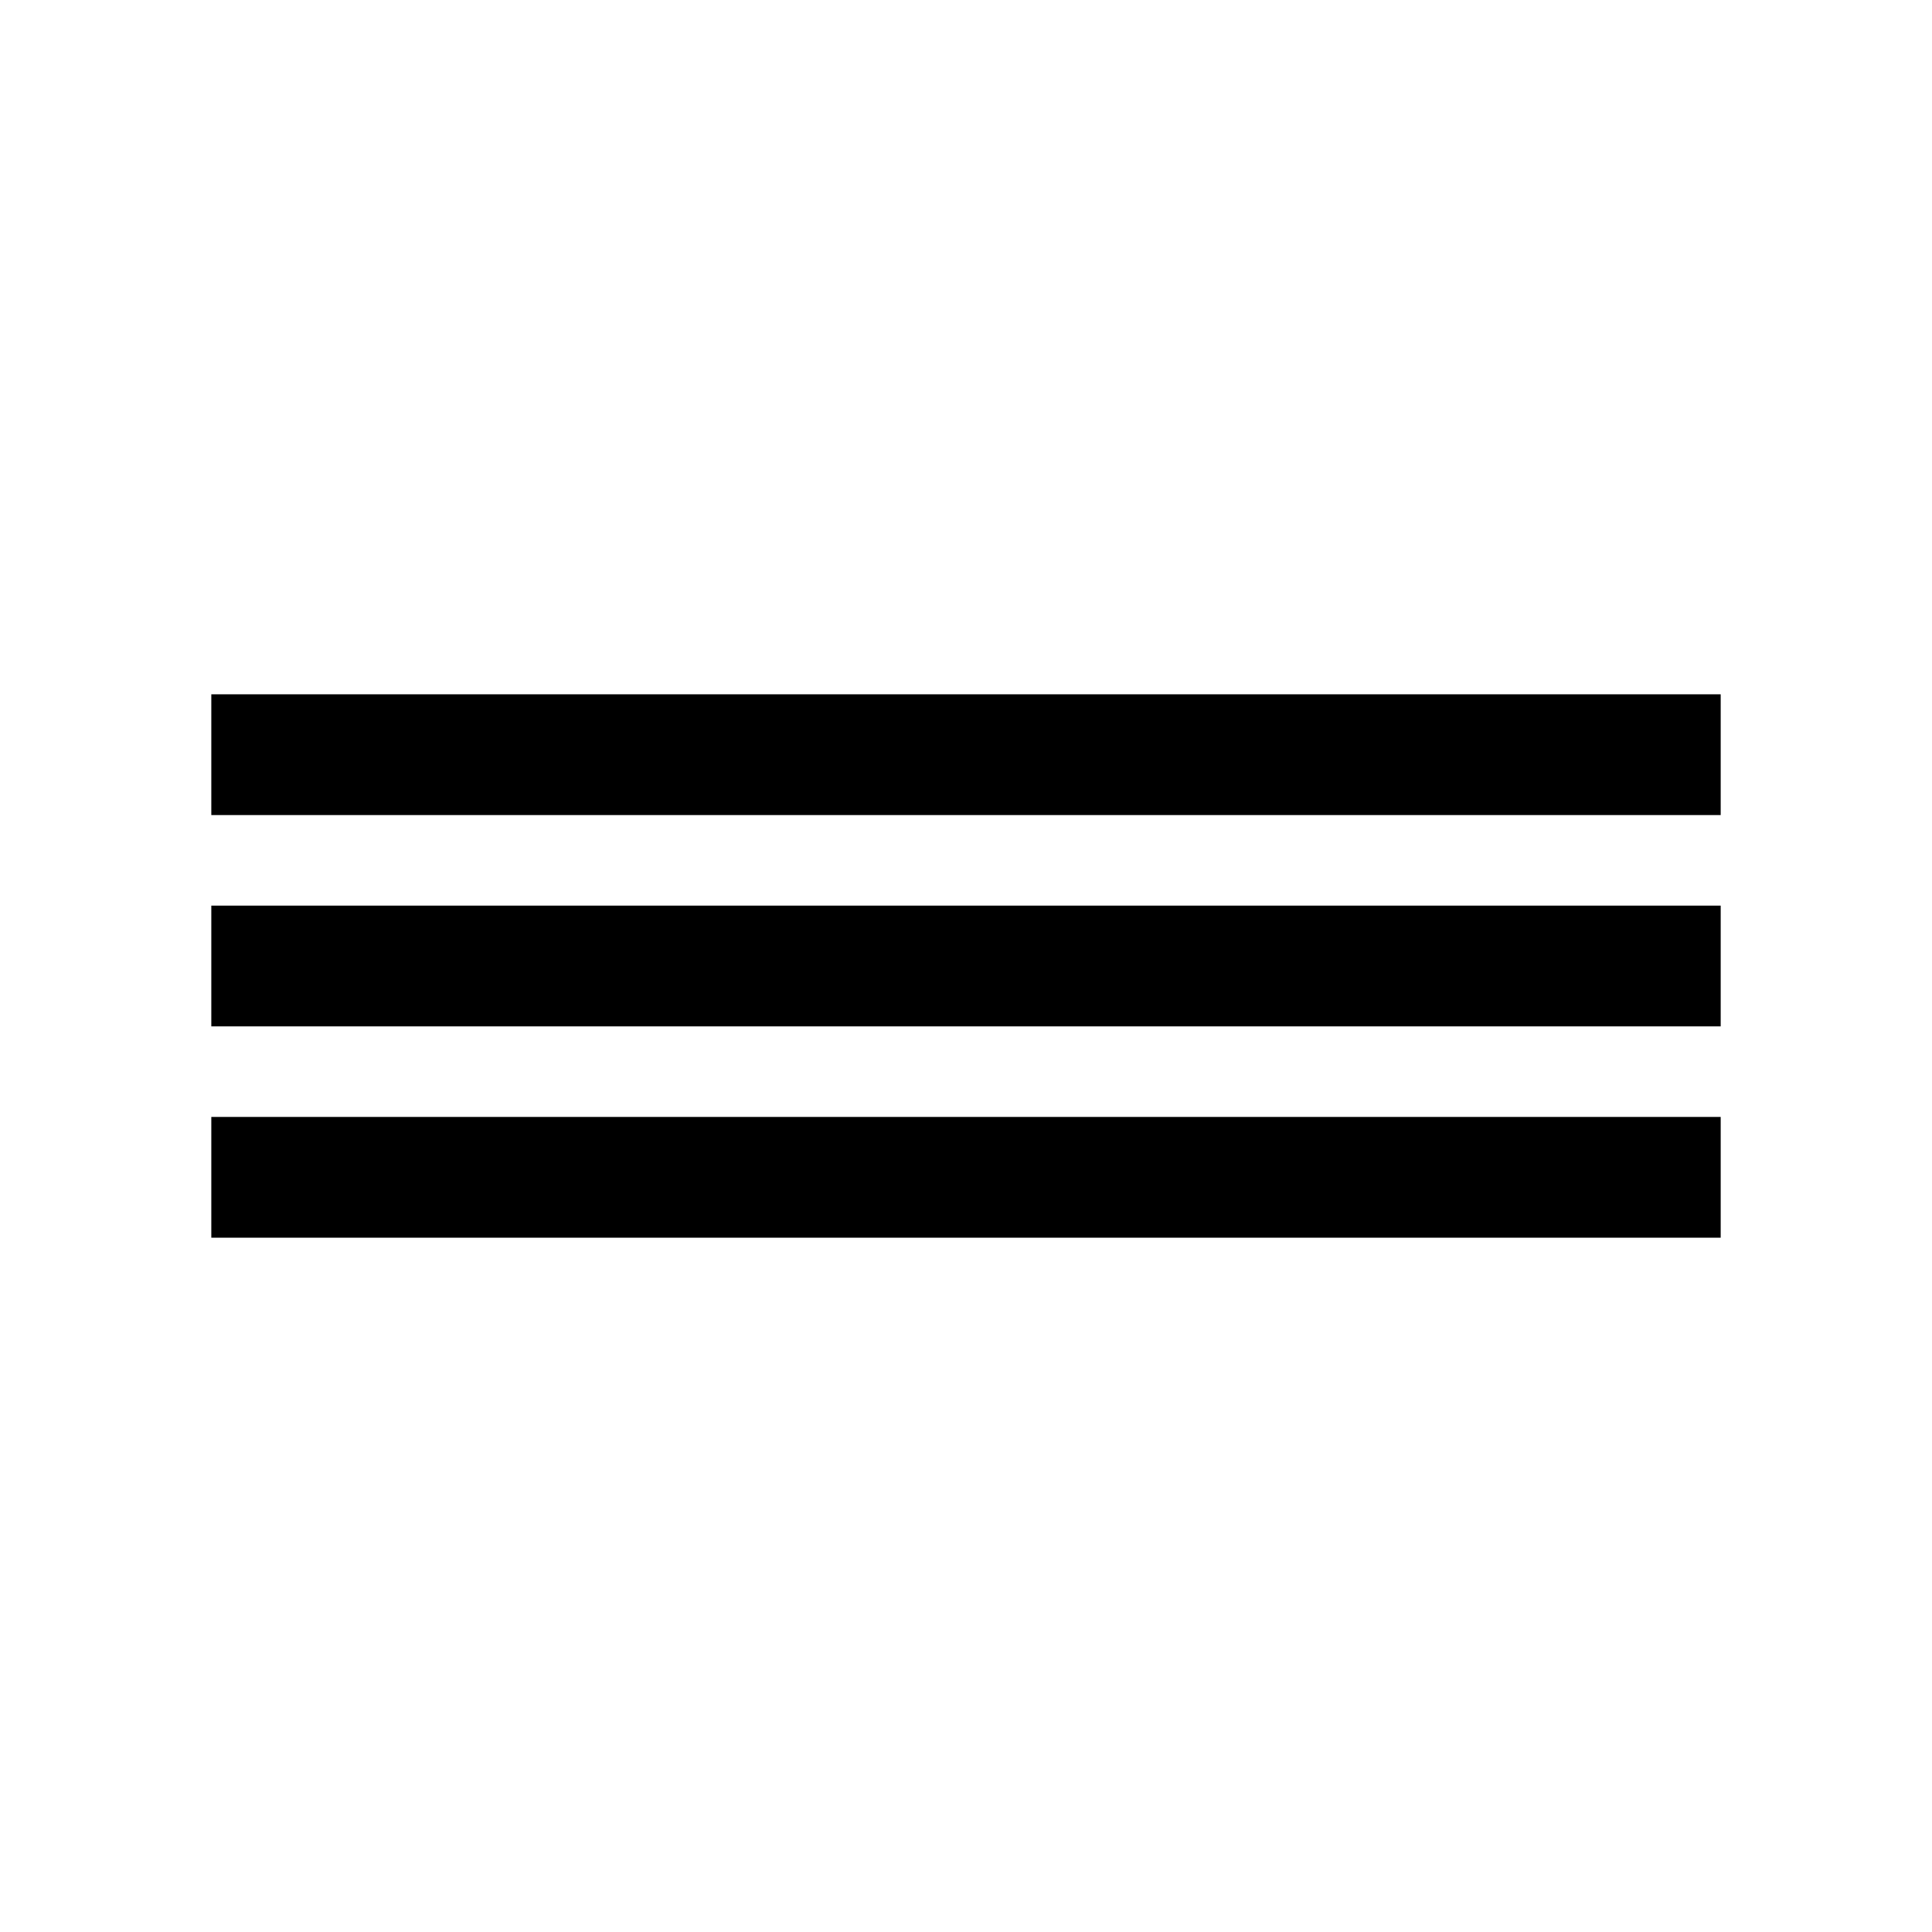
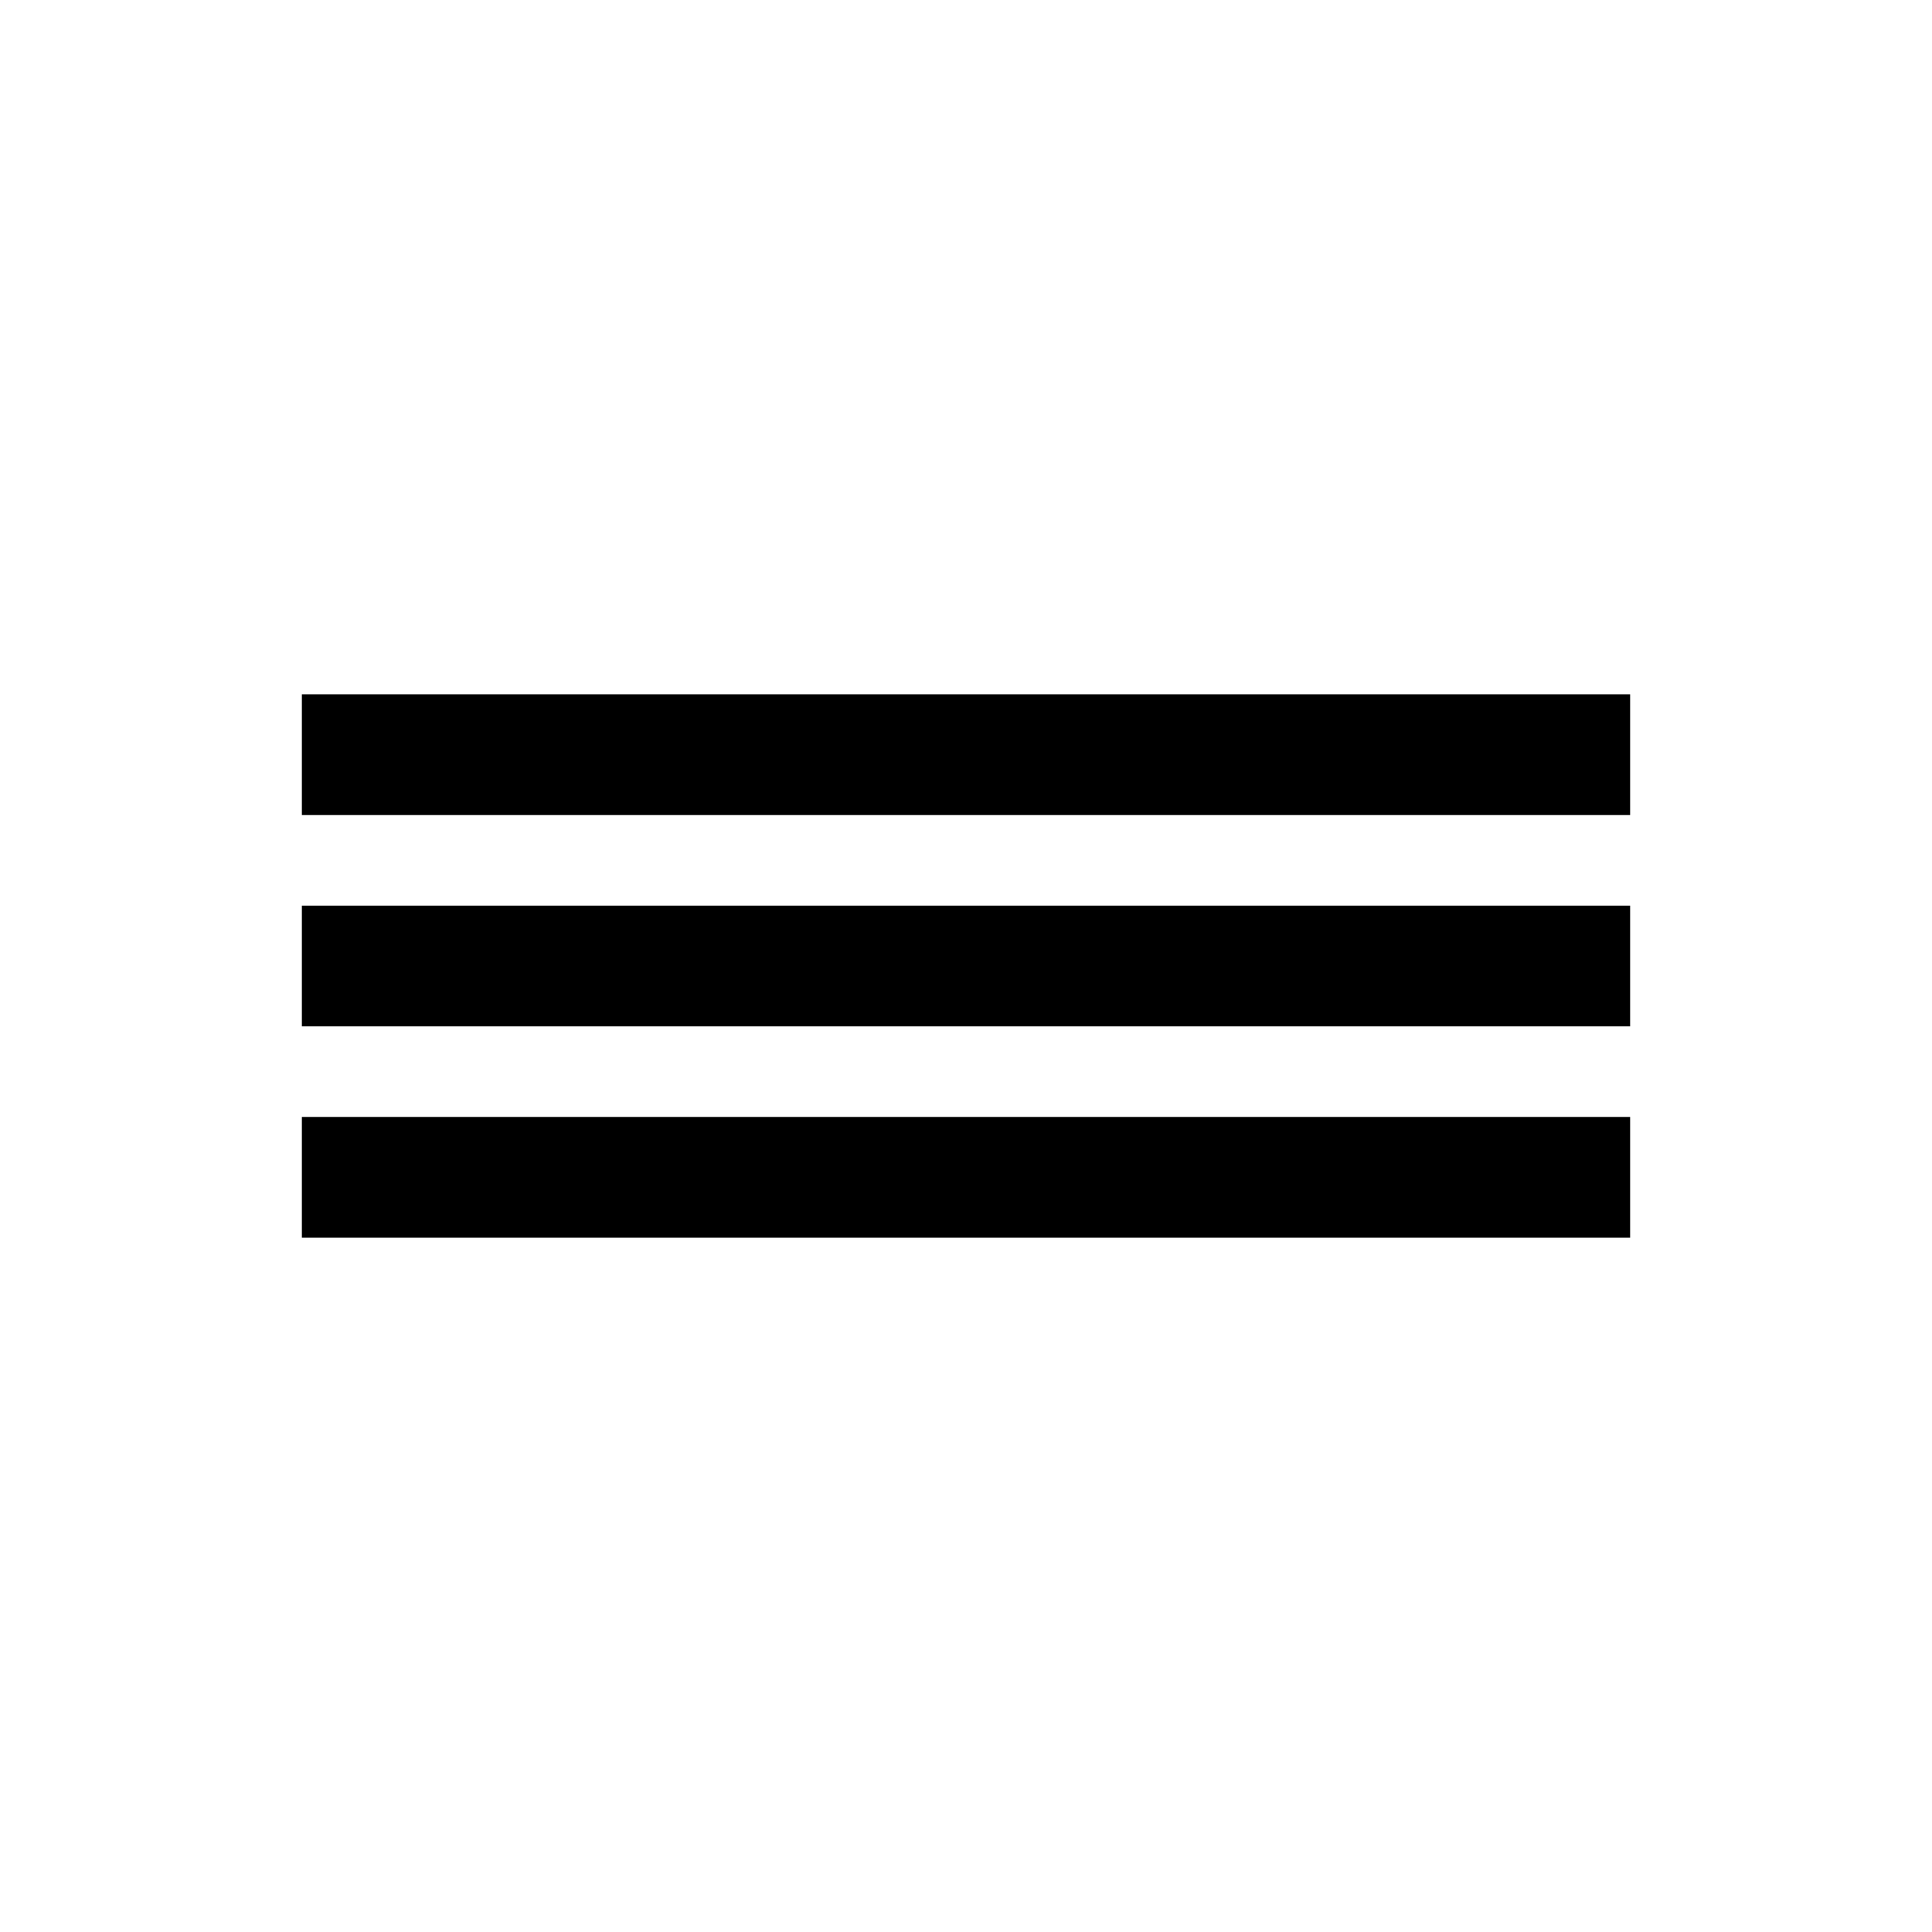
<svg xmlns="http://www.w3.org/2000/svg" width="256" height="256" viewBox="0 0 256 256">
-   <path stroke-width="16" stroke="black" fill="none" d="M28 128 L228 128 Z M28 100 L228 100 Z M28 156 L228 156 Z" />
+   <path stroke-width="16" stroke="black" fill="none" d="         M 40 128 l 176 0         M 40 100 l 176 0         M 40 156 l 176 0" />
</svg>
